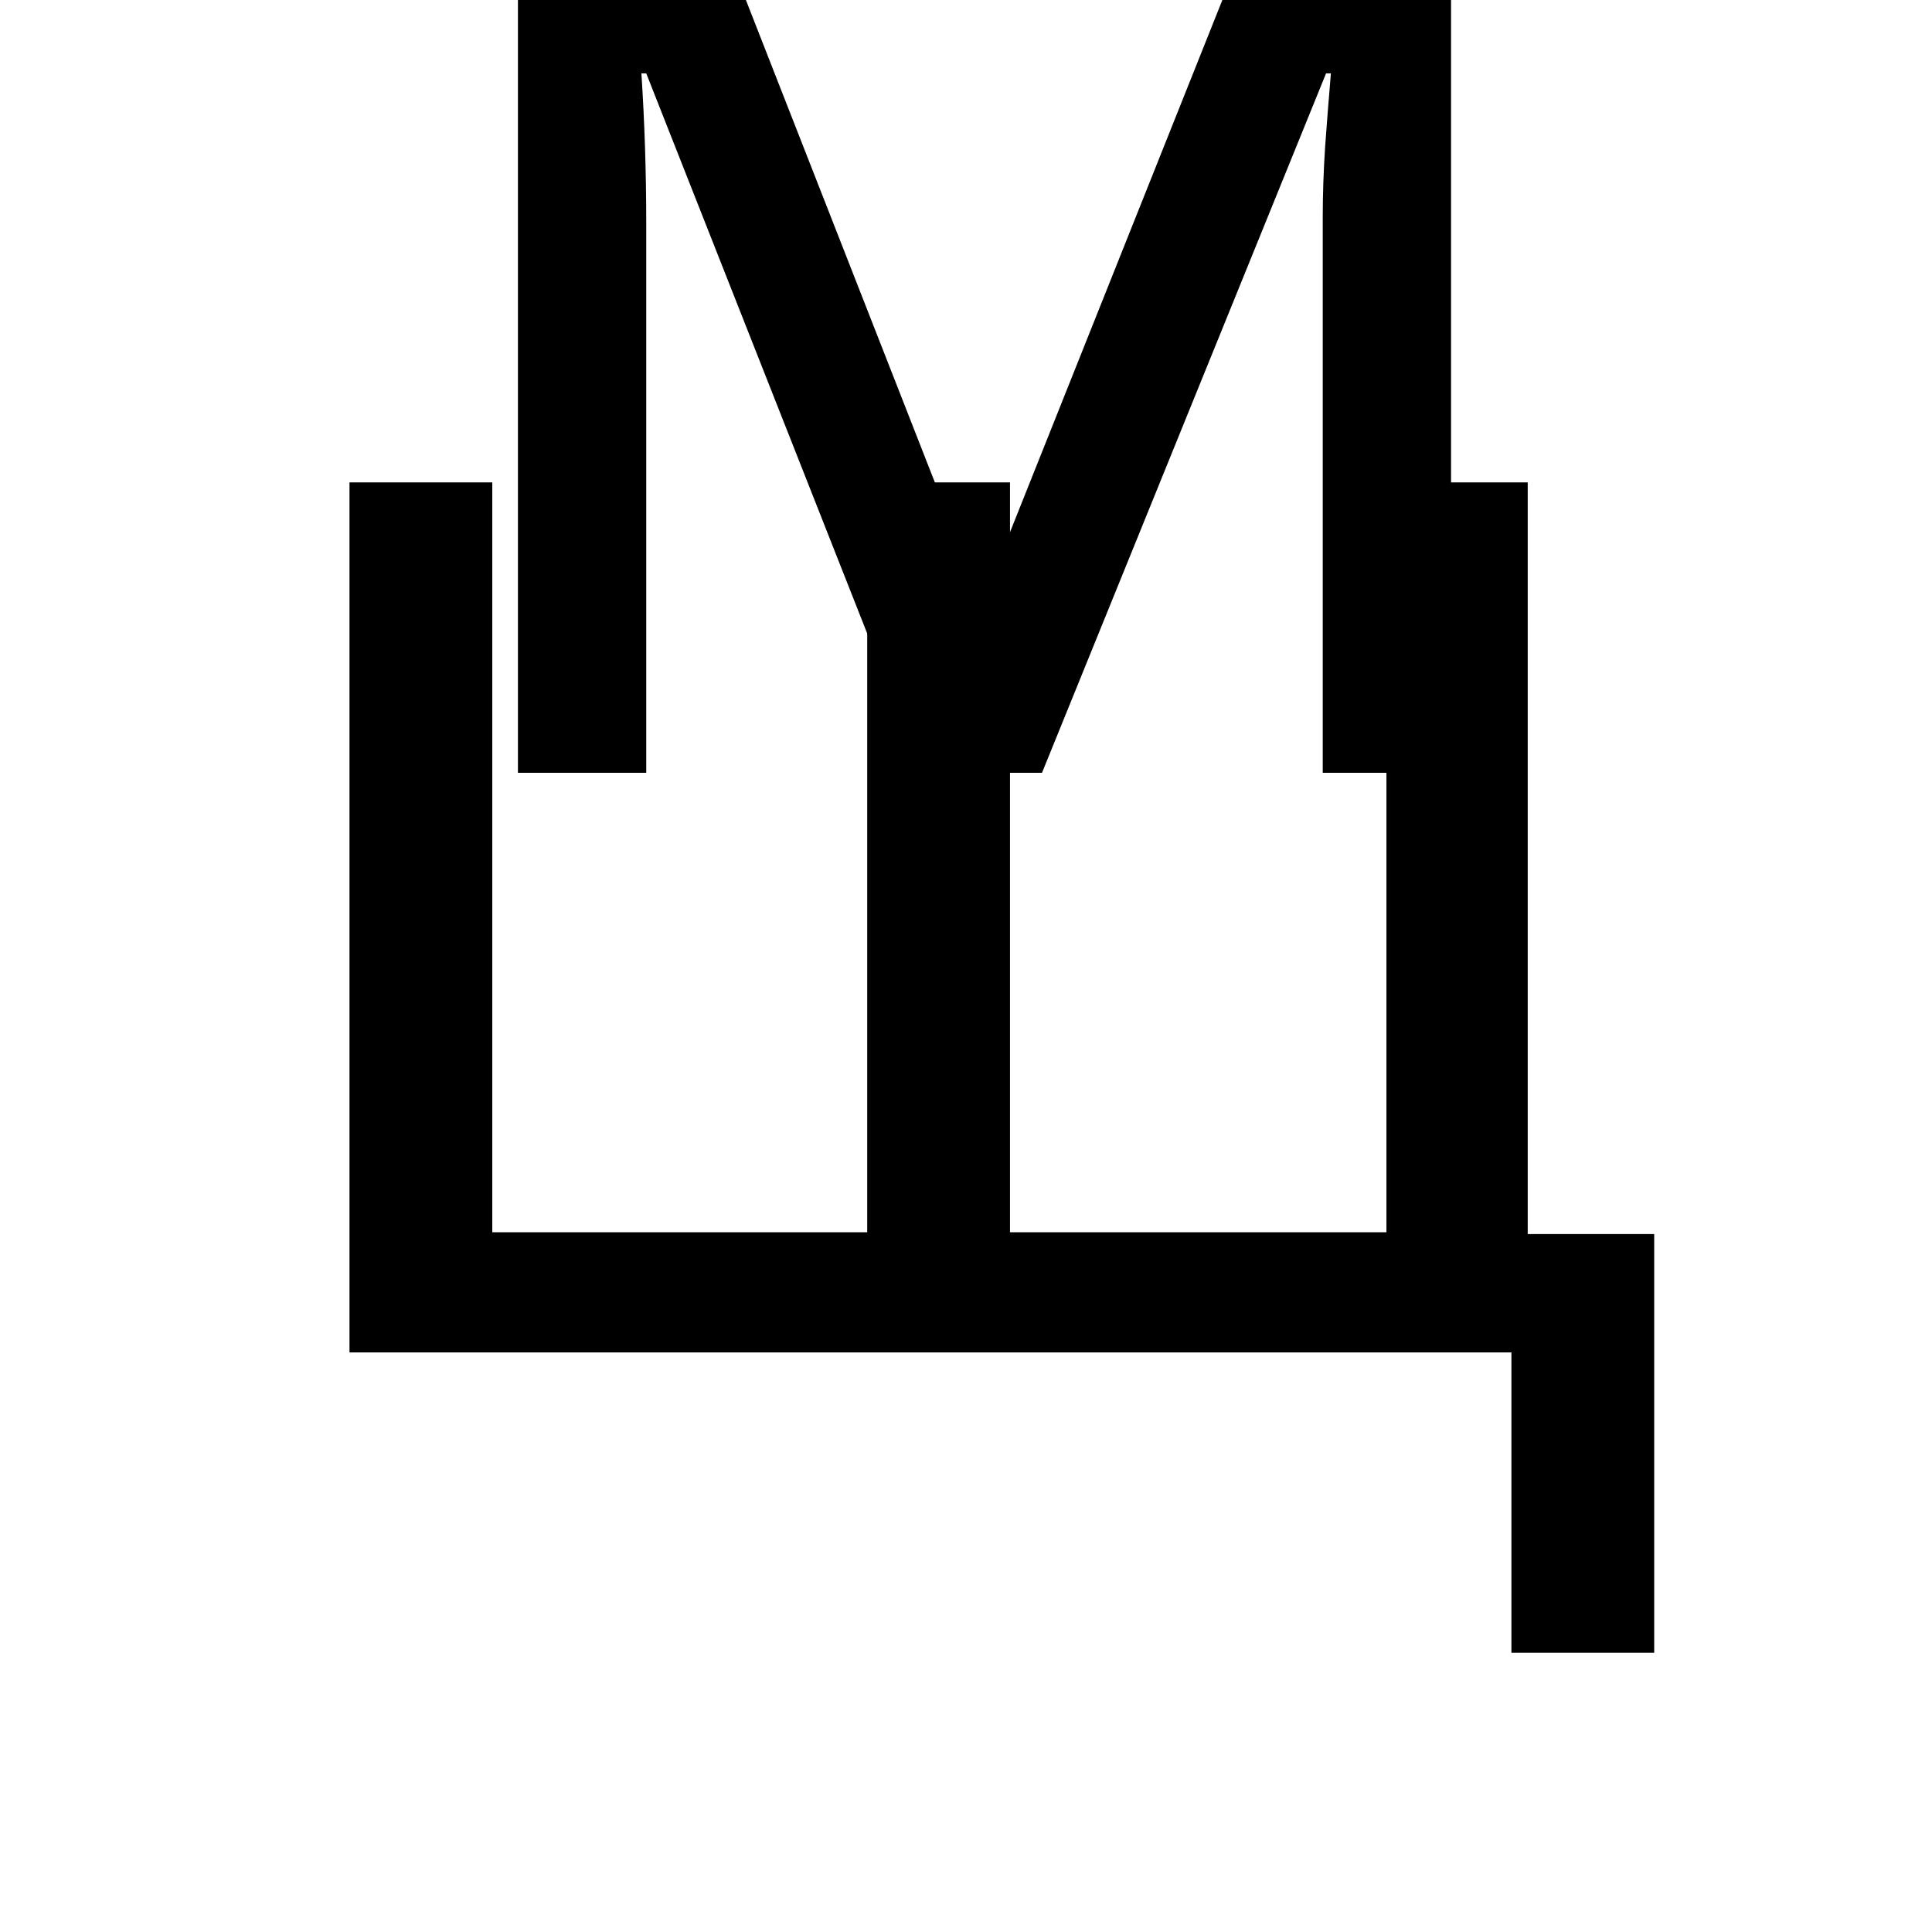
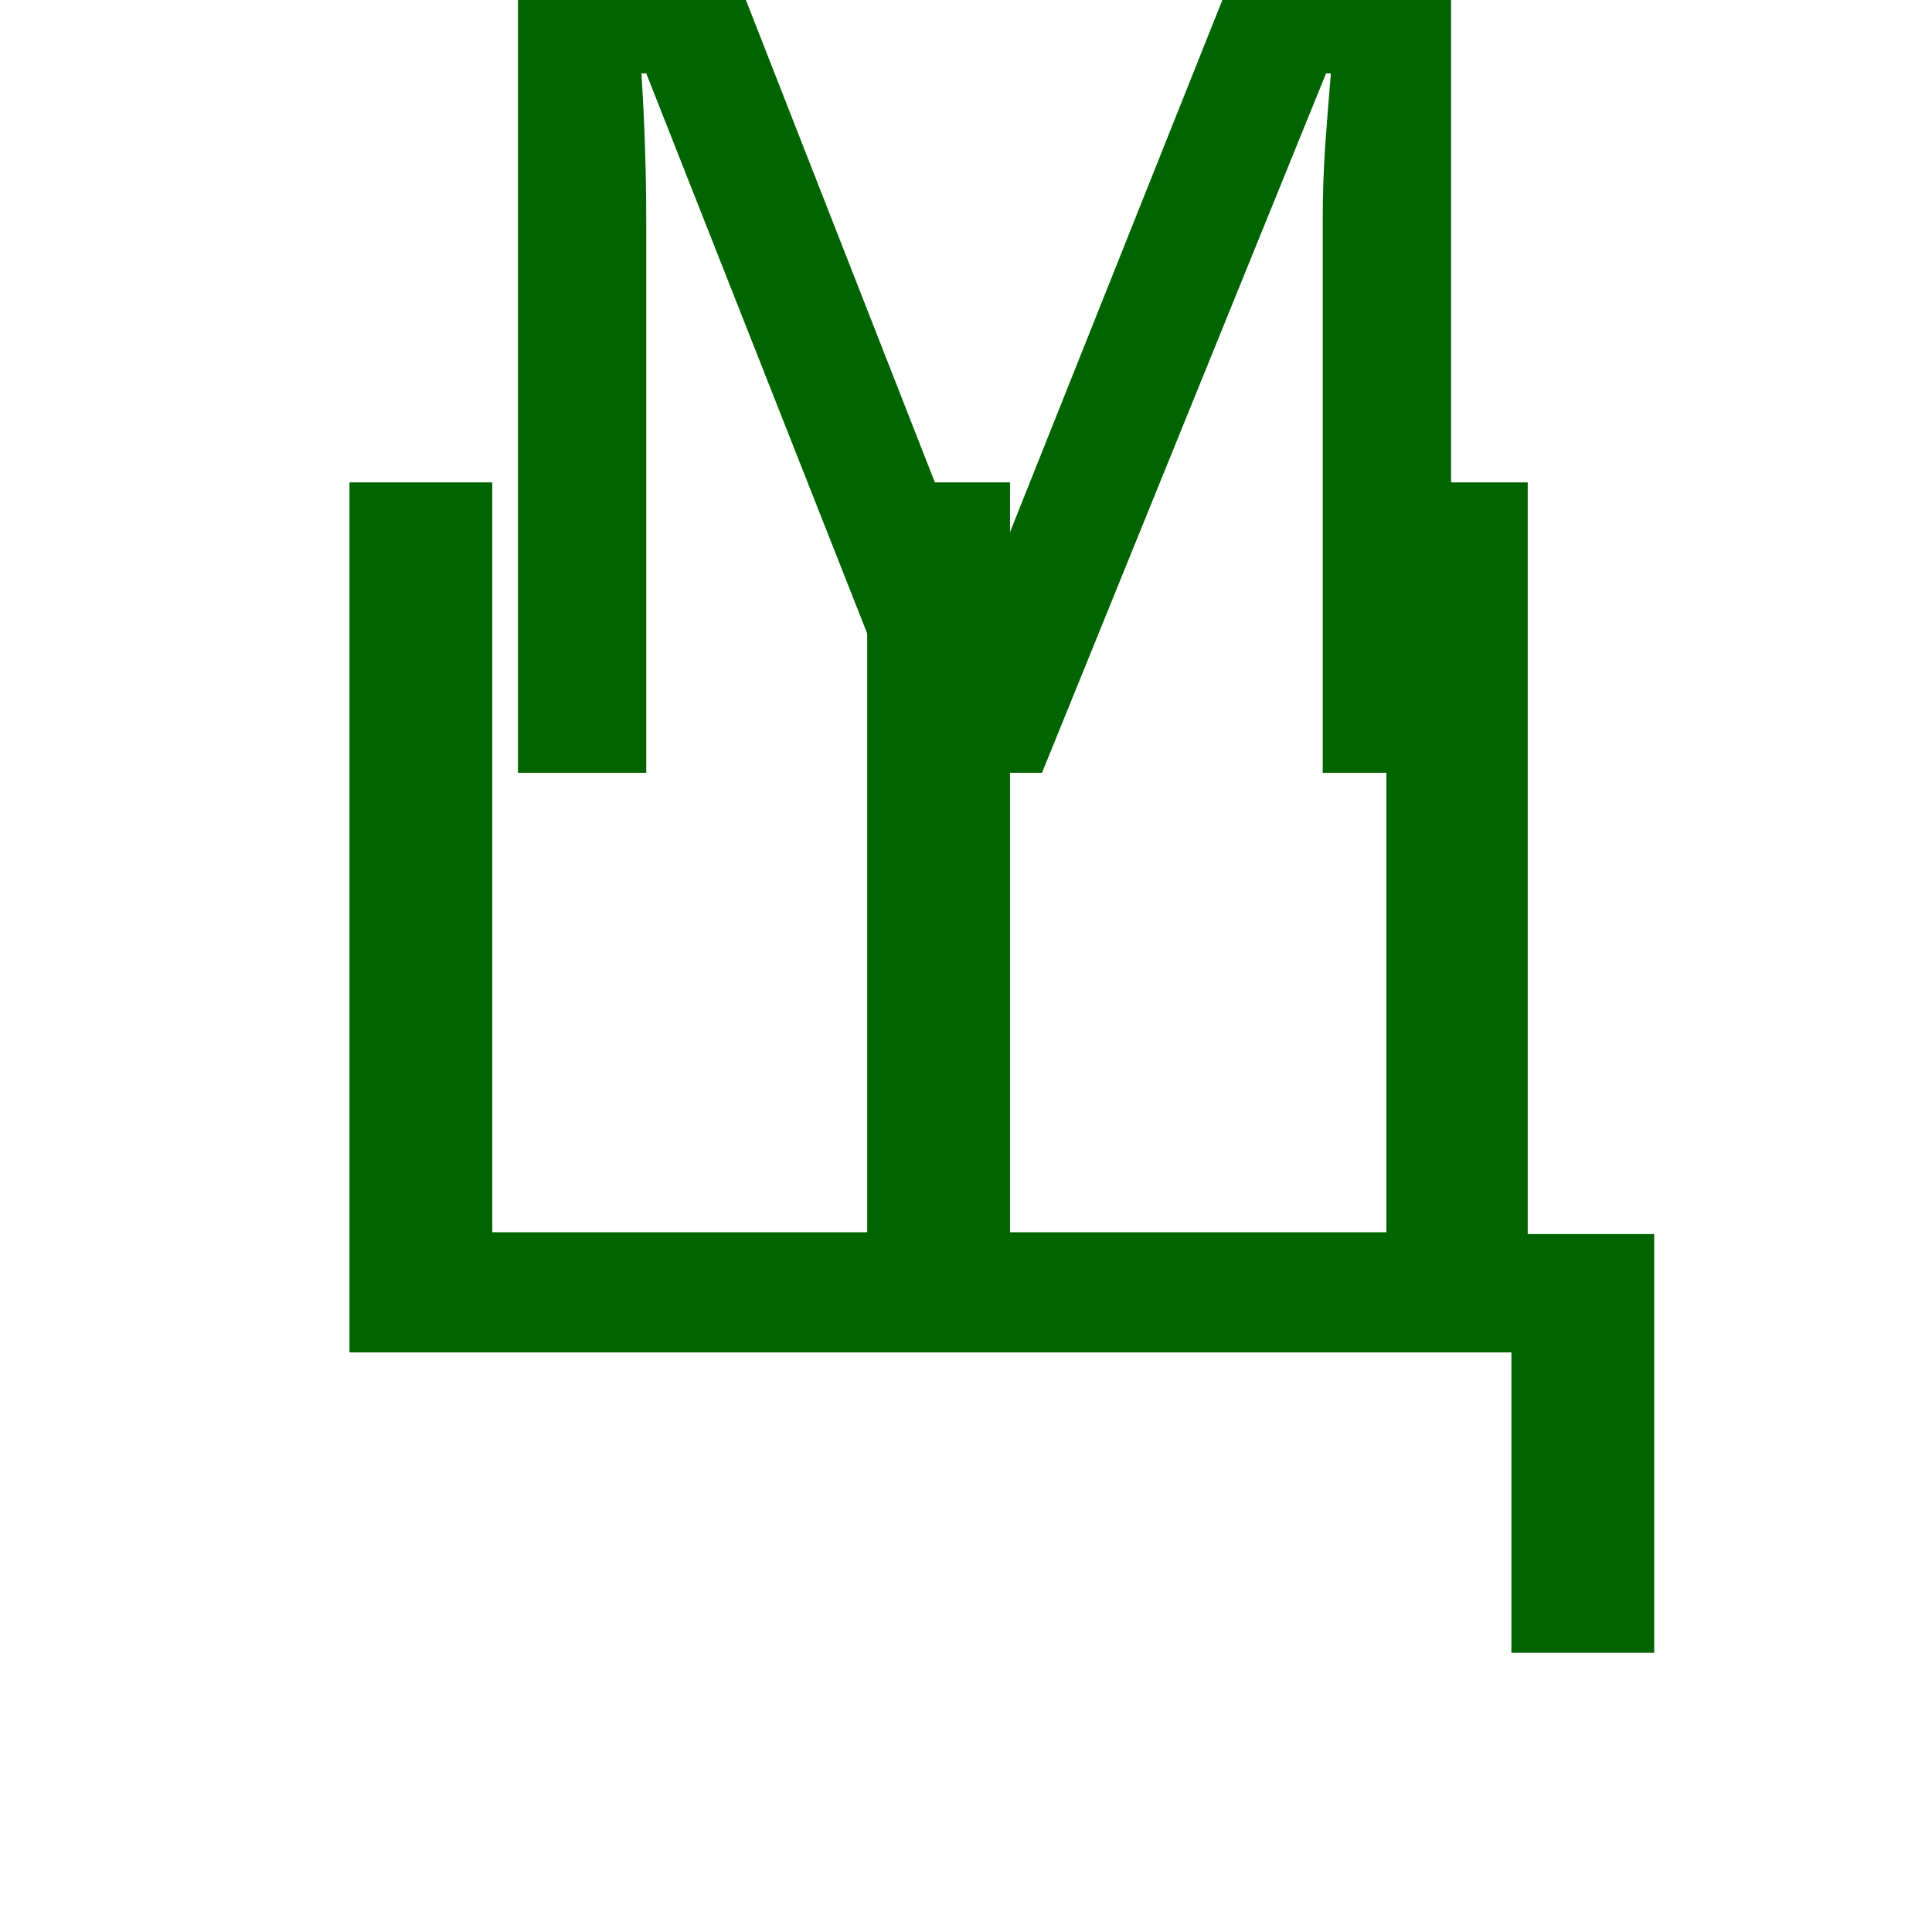
<svg xmlns="http://www.w3.org/2000/svg" viewBox="0 0 100 100" preserveAspectRatio="none" id="stm">
-   <text text-anchor="middle" x="51%" y="40%" font-family="Fedorovsk Unicode" font-size="84">м</text>
-   <text text-anchor="middle" x="49%" y="70%" font-family="Fedorovsk Unicode" font-size="84">щ</text>
+   <text fill="darkgreen" text-anchor="middle" x="51%" y="40%" font-family="Fedorovsk Unicode" font-size="84">м</text>
+   <text fill="darkgreen" text-anchor="middle" x="49%" y="70%" font-family="Fedorovsk Unicode" font-size="84">щ</text>
</svg>
